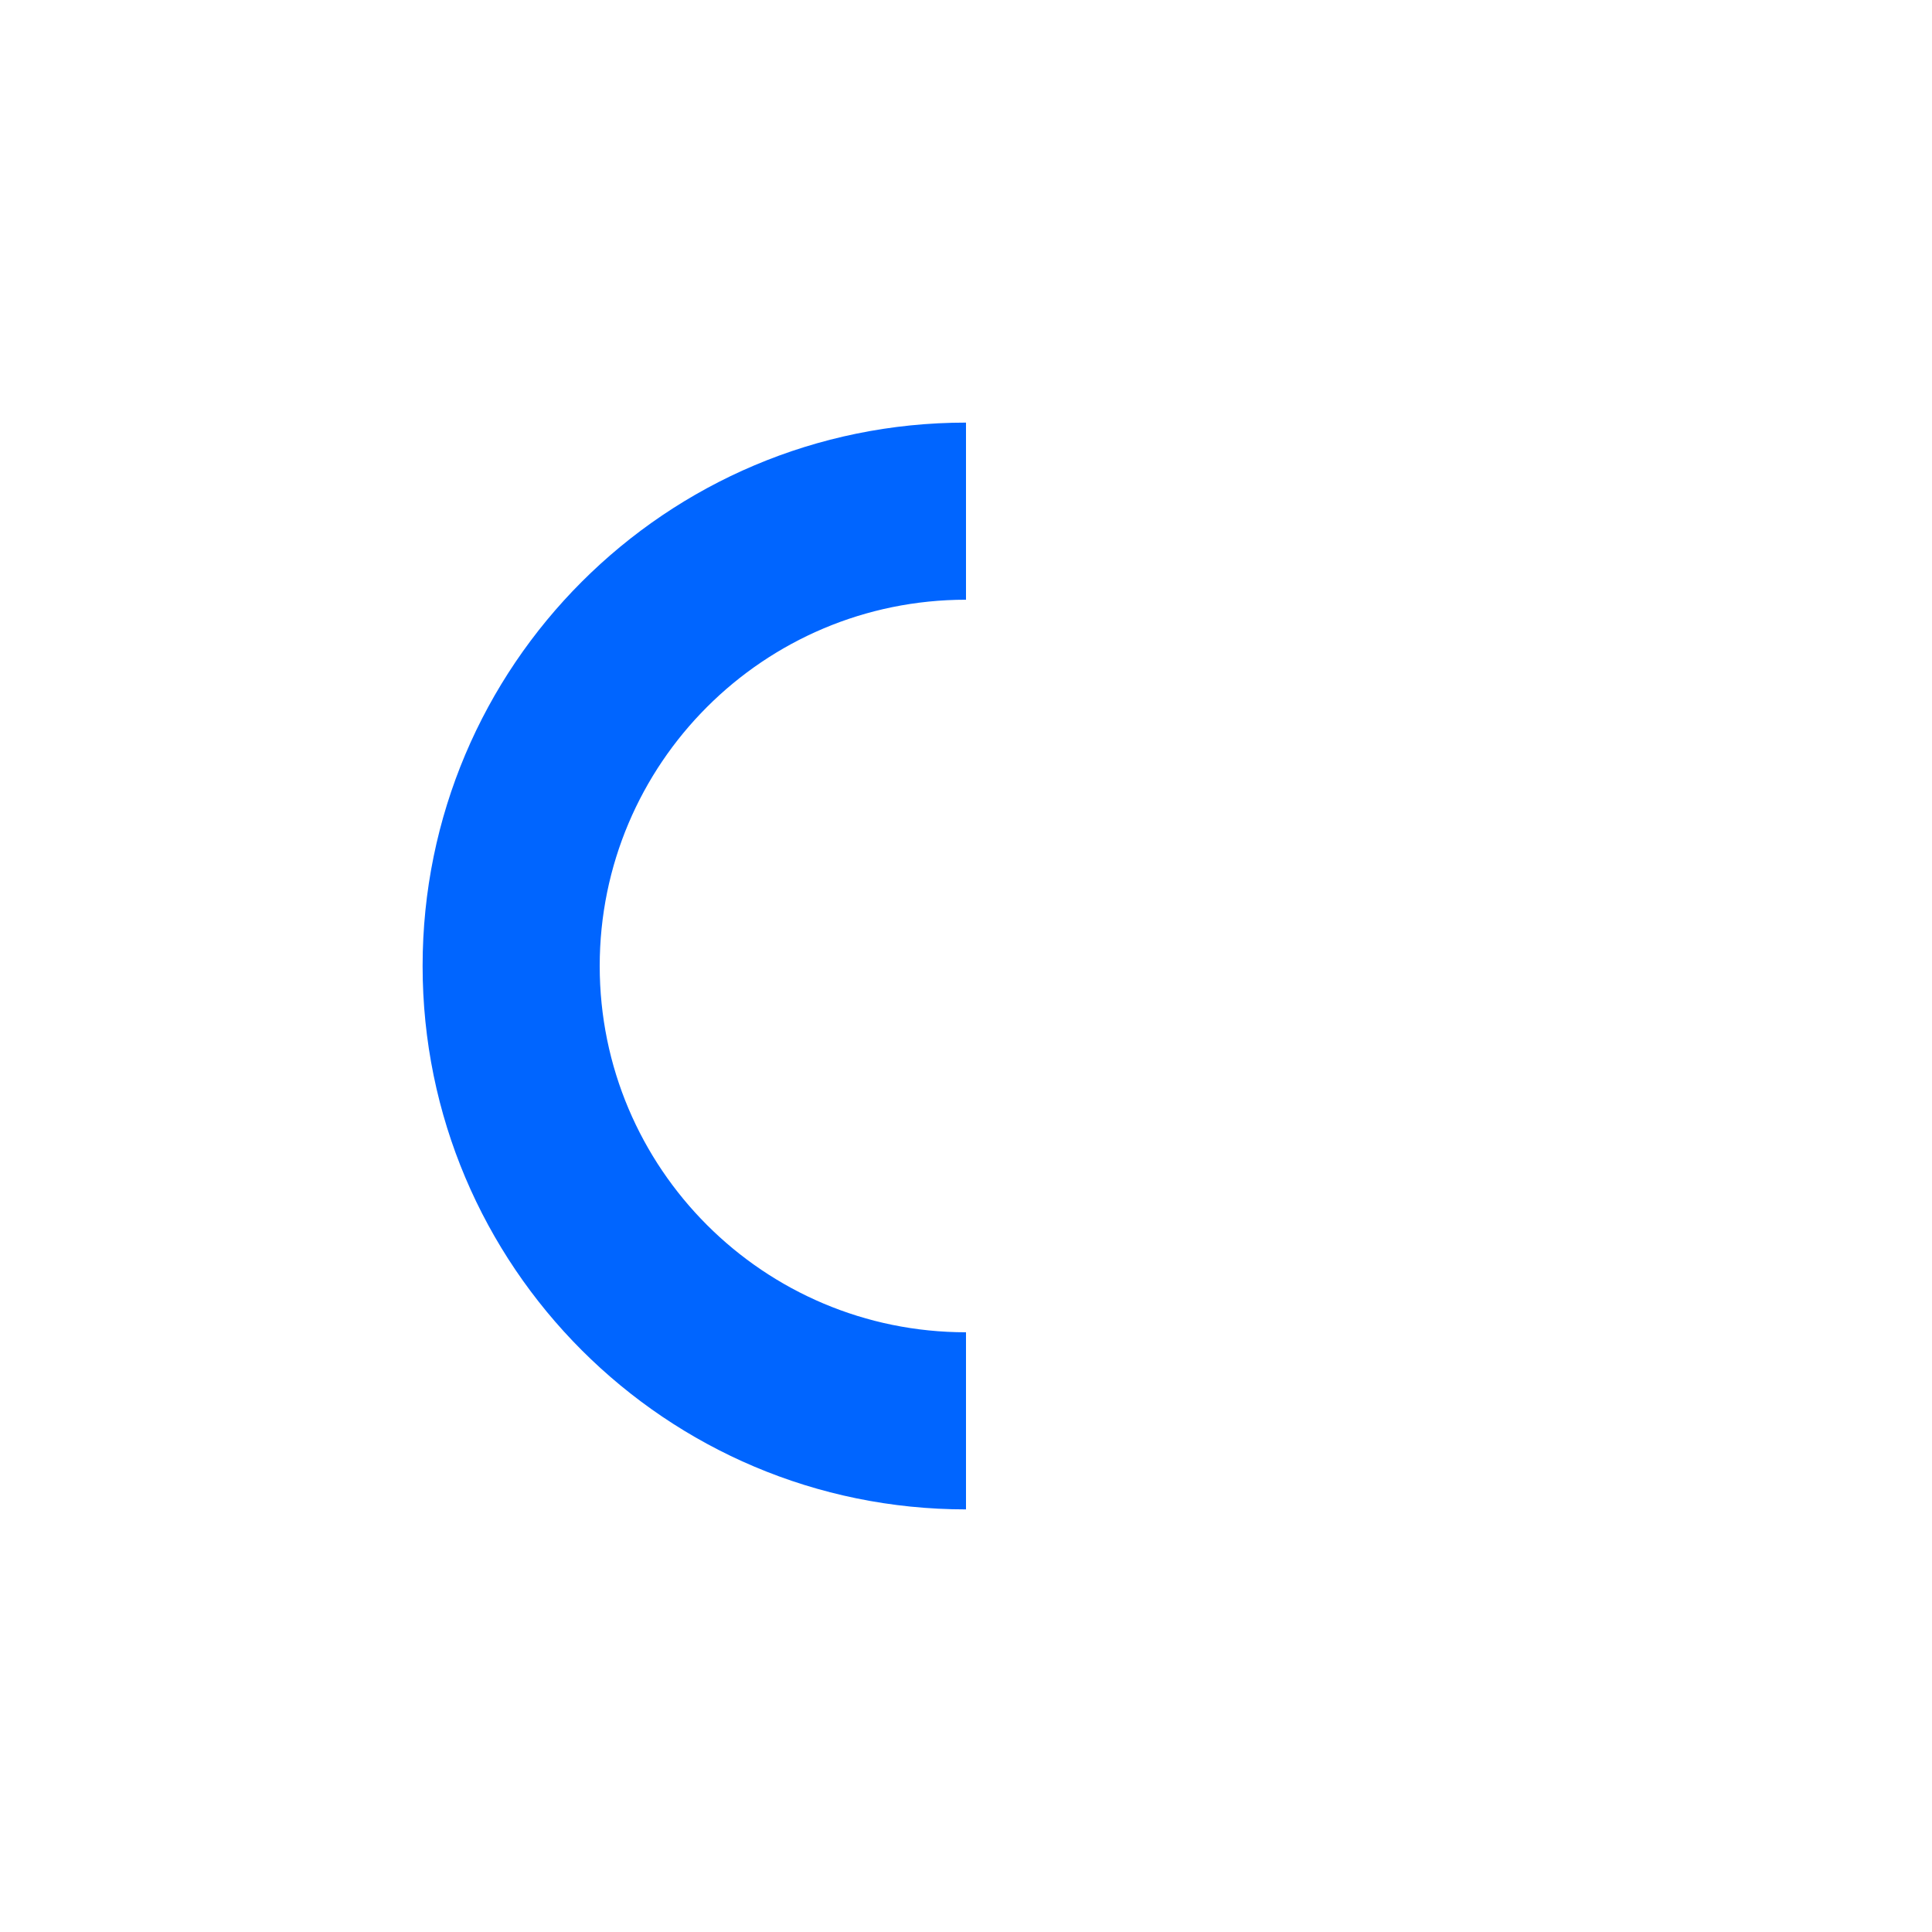
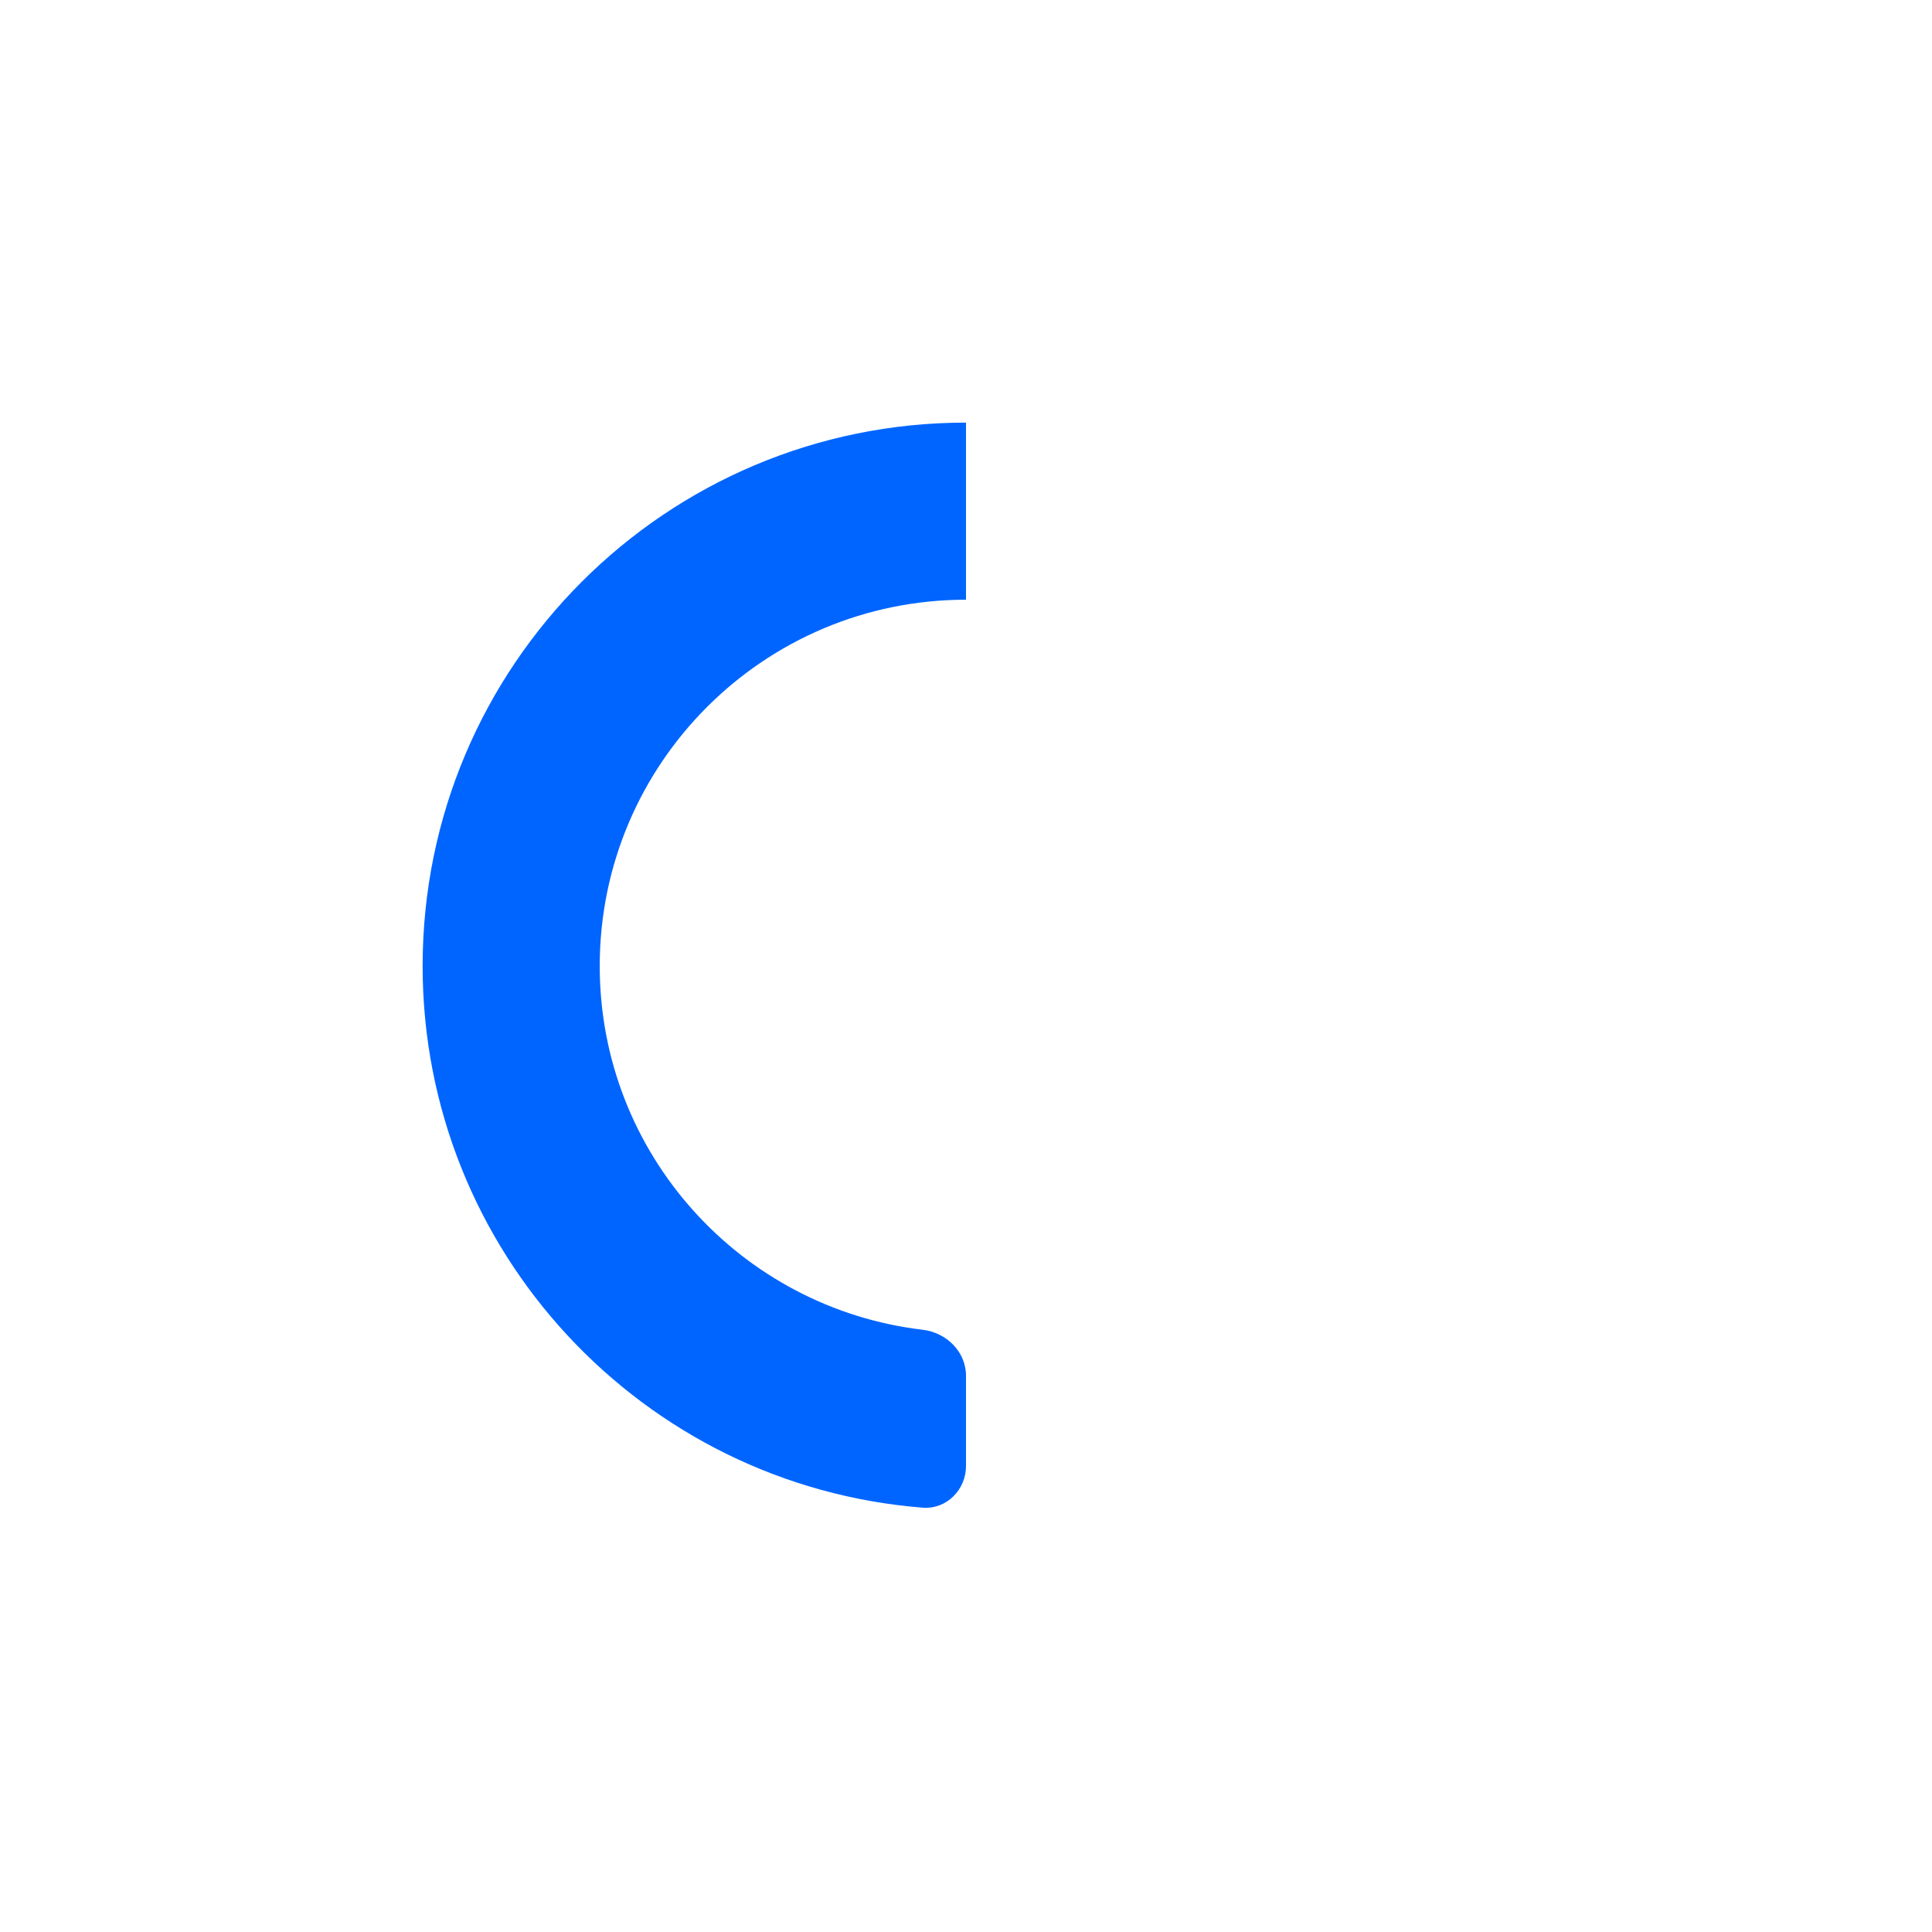
<svg xmlns="http://www.w3.org/2000/svg" width="58.744mm" height="58.744mm" viewBox="0 0 58.744 58.744" version="1.1" id="svg5">
-   <defs id="defs2" />
+   <defs id="defs2">
+     </defs>
  <g id="layer1" transform="translate(-38.18372,-66.69929)">
    <ellipse style="fill:#ff0000;fill-opacity:0;stroke-width:1;stroke-linecap:round;stroke-linejoin:round" id="path30808" cx="21.222" cy="93.353" rx="13.76" ry="22.264" />
-     <path id="circle33404" style="fill:#0065ff;fill-opacity:1;stroke-width:9.277;stroke-linecap:round;stroke-linejoin:round" d="M 111.012 48.566 A 62.445 62.445 0 0 0 48.566 111.012 A 62.445 62.445 0 0 0 111.012 173.459 L 111.012 153.105 A 42.093 42.093 0 0 1 68.918 111.012 A 42.093 42.093 0 0 1 111.012 68.92 L 111.012 48.566 z " transform="matrix(0.2645833,0,0,0.2645833,38.18372,66.69929)" />
+     <path id="path2490" style="fill:#0065ff;fill-opacity:1;stroke-width:2.455;stroke-linecap:round;stroke-linejoin:round" d="m 67.556,79.549 c -9.125,1.7e-5 -16.522,7.397 -16.522,16.522 -2.52e-4,8.68 6.693,15.797 15.2,16.47 0.728,0.058 1.322,-0.54 1.322,-1.271 v -2.739 c 0,-0.731 -0.595,-1.315 -1.32,-1.4 -5.529,-0.653 -9.818,-5.356 -9.817,-11.06 1.87e-4,-6.151 4.987,-11.137 11.137,-11.137 z" />
  </g>
</svg>
